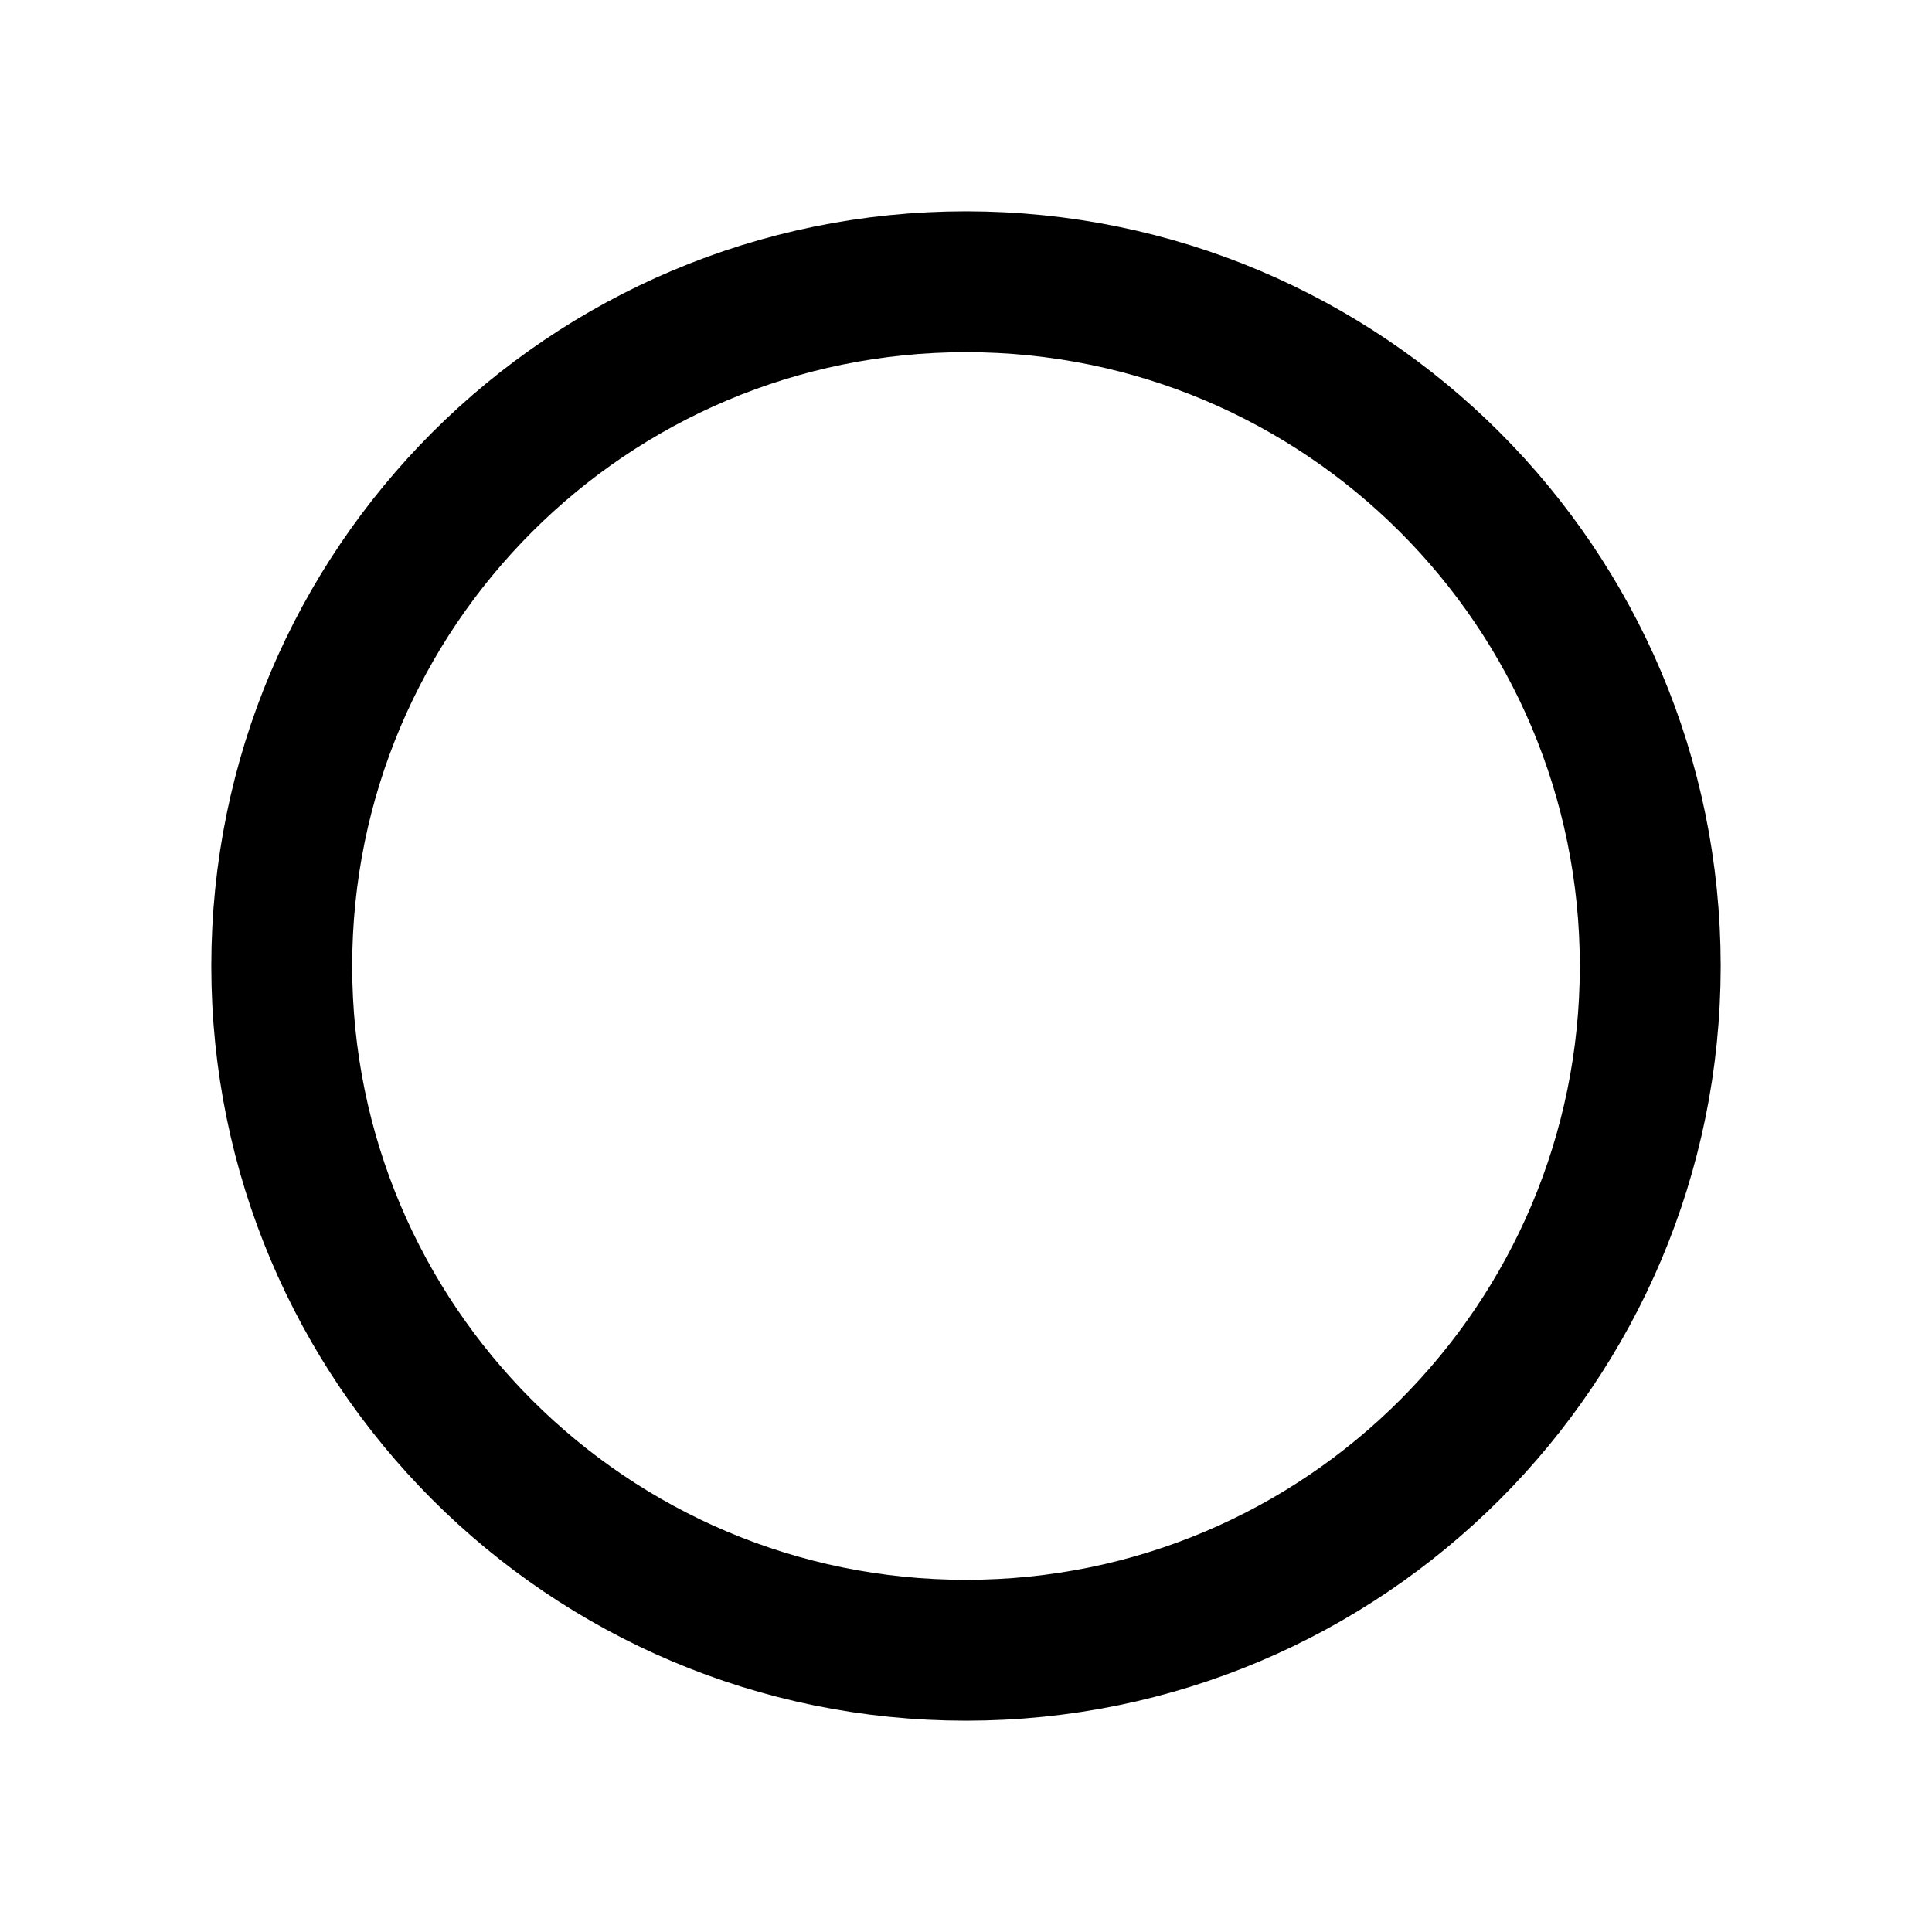
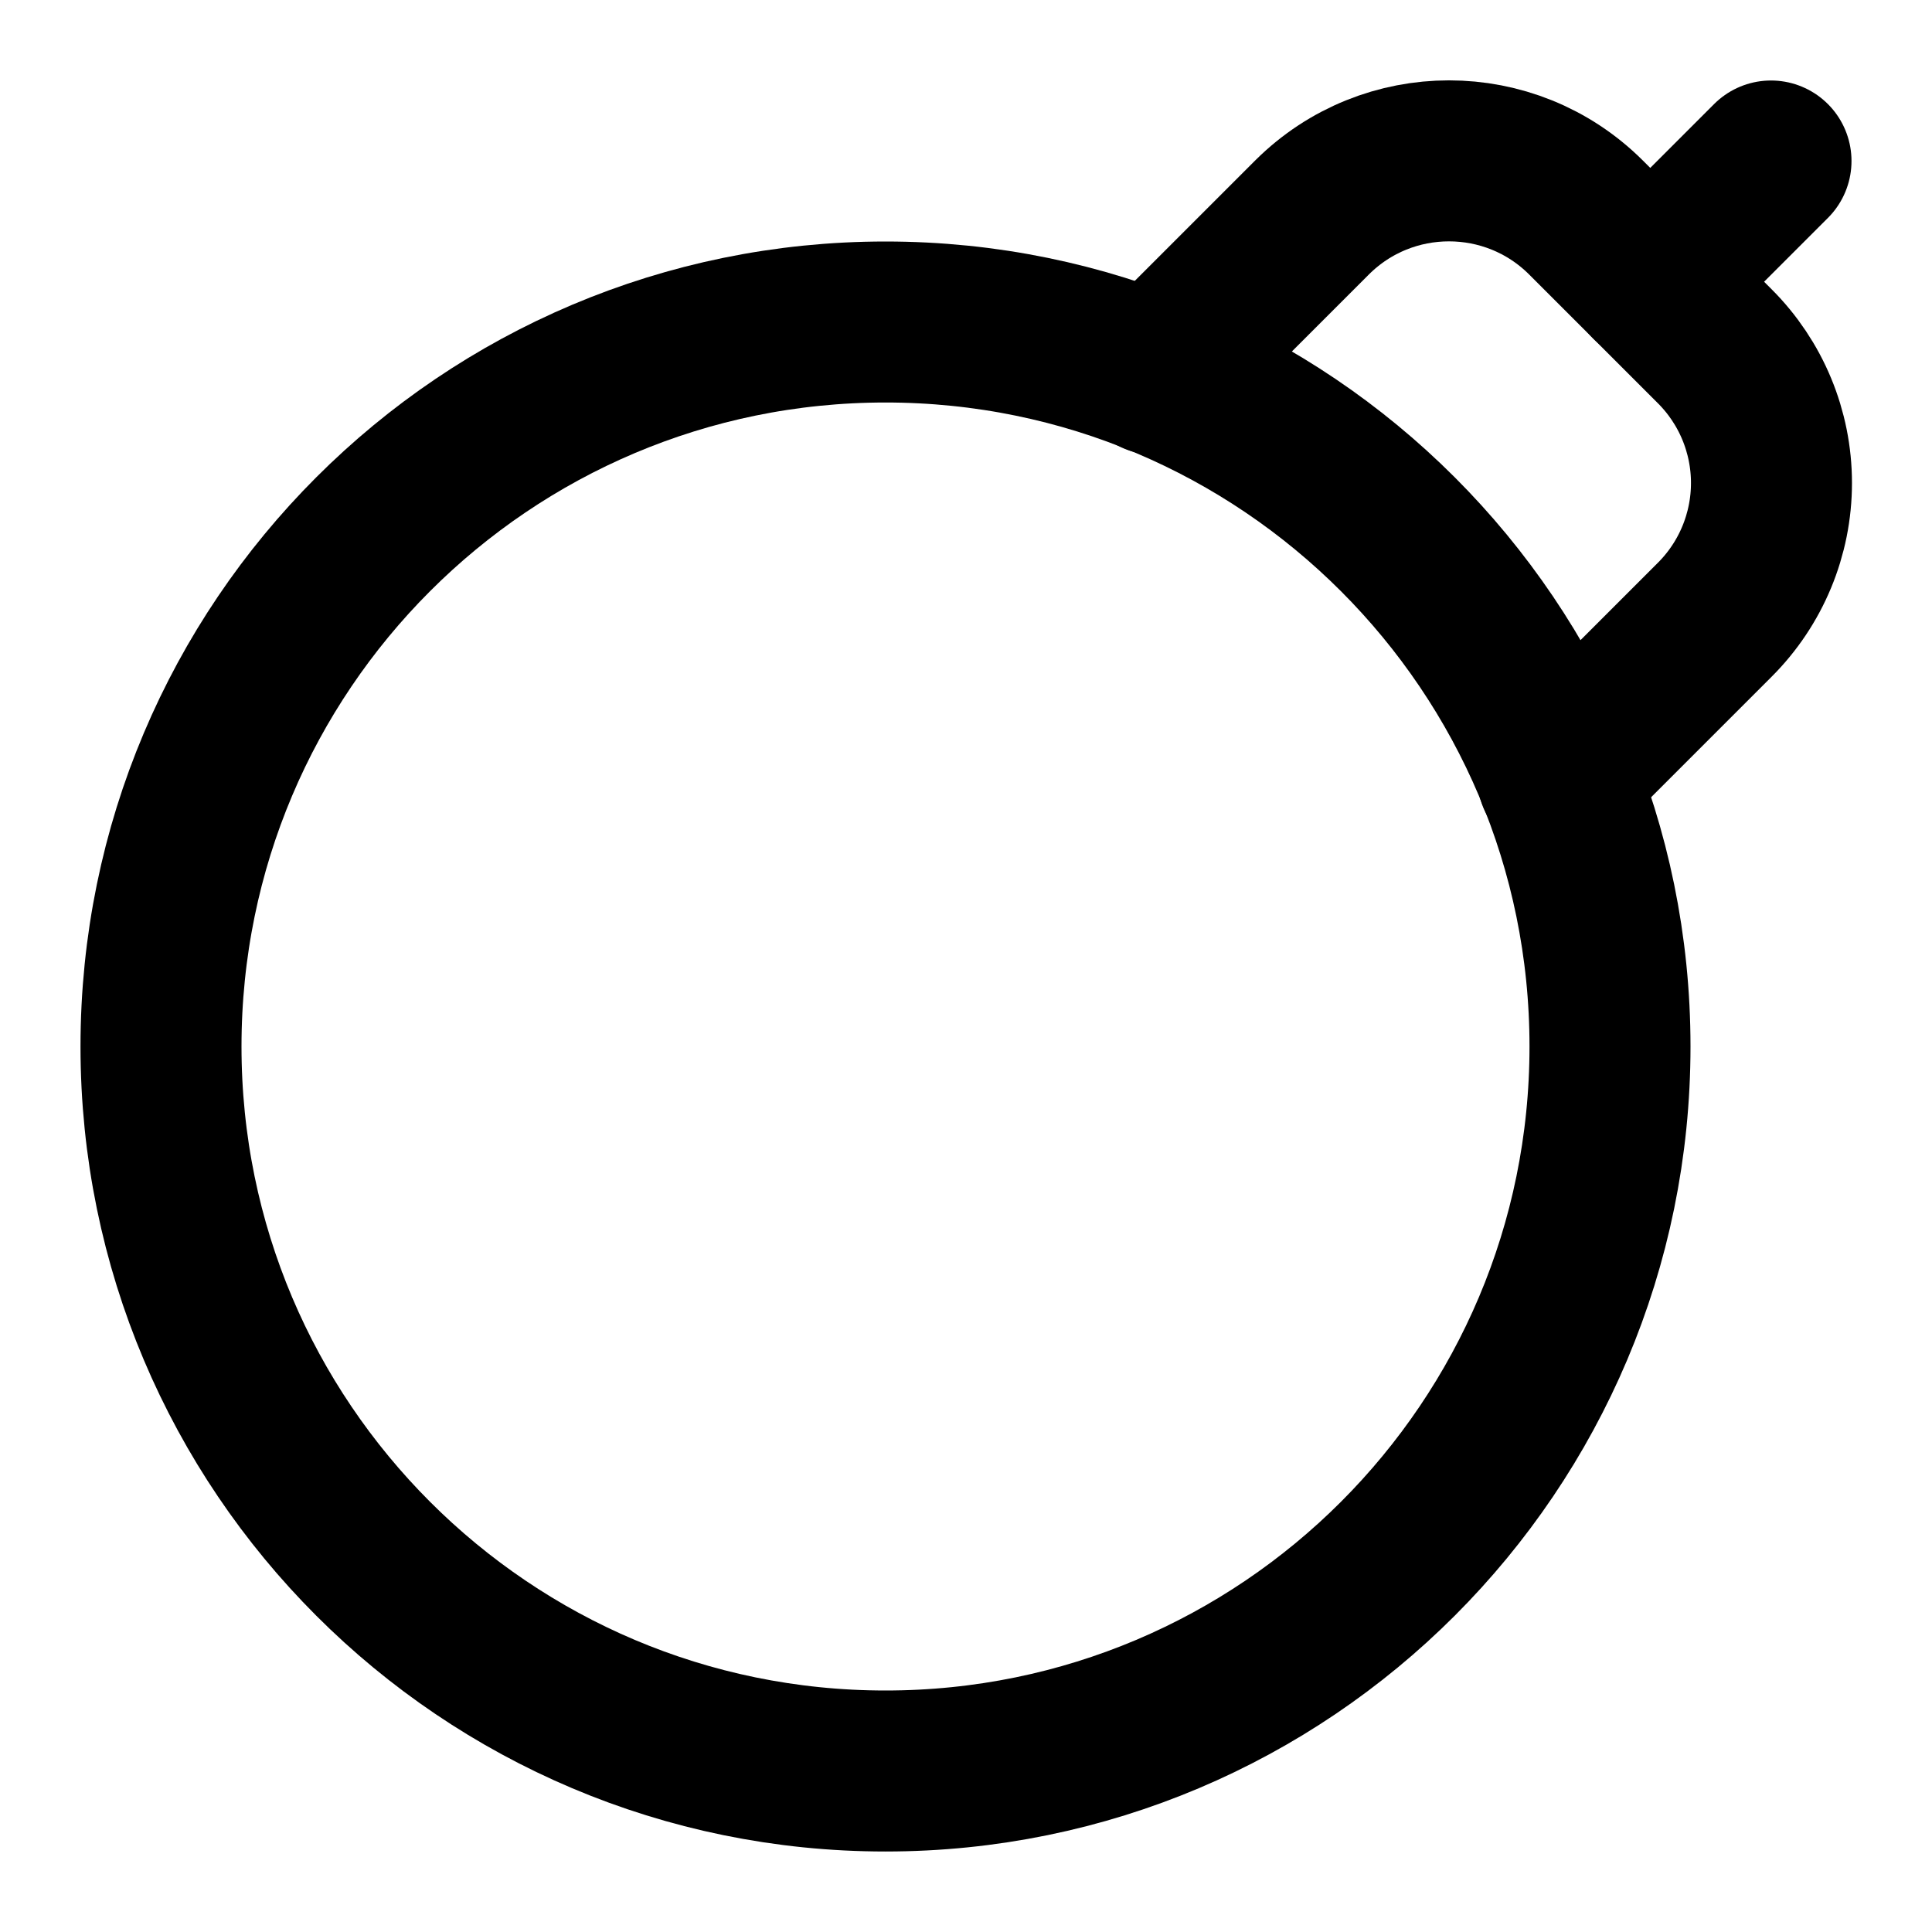
- <svg xmlns="http://www.w3.org/2000/svg" viewBox="0 0 24 24" fill="none" stroke="currentColor" stroke-width="1.75" stroke-linecap="round" stroke-linejoin="round">
-   <circle cx="12" cy="12" r="8.5" />
+ <svg xmlns="http://www.w3.org/2000/svg" width="24" height="24" viewBox="0 0 24 24" fill="none" stroke="currentColor" stroke-width="2" stroke-linecap="round" stroke-linejoin="round">
+   <circle cx="11" cy="13" r="9" />
+   <path d="M14.35 4.65 16.3 2.7a2.41 2.41 0 0 1 3.4 0l1.6 1.6a2.4 2.4 0 0 1 0 3.4l-1.95 1.95" />
+   <path d="m22 2-1.5 1.5" />
</svg>
